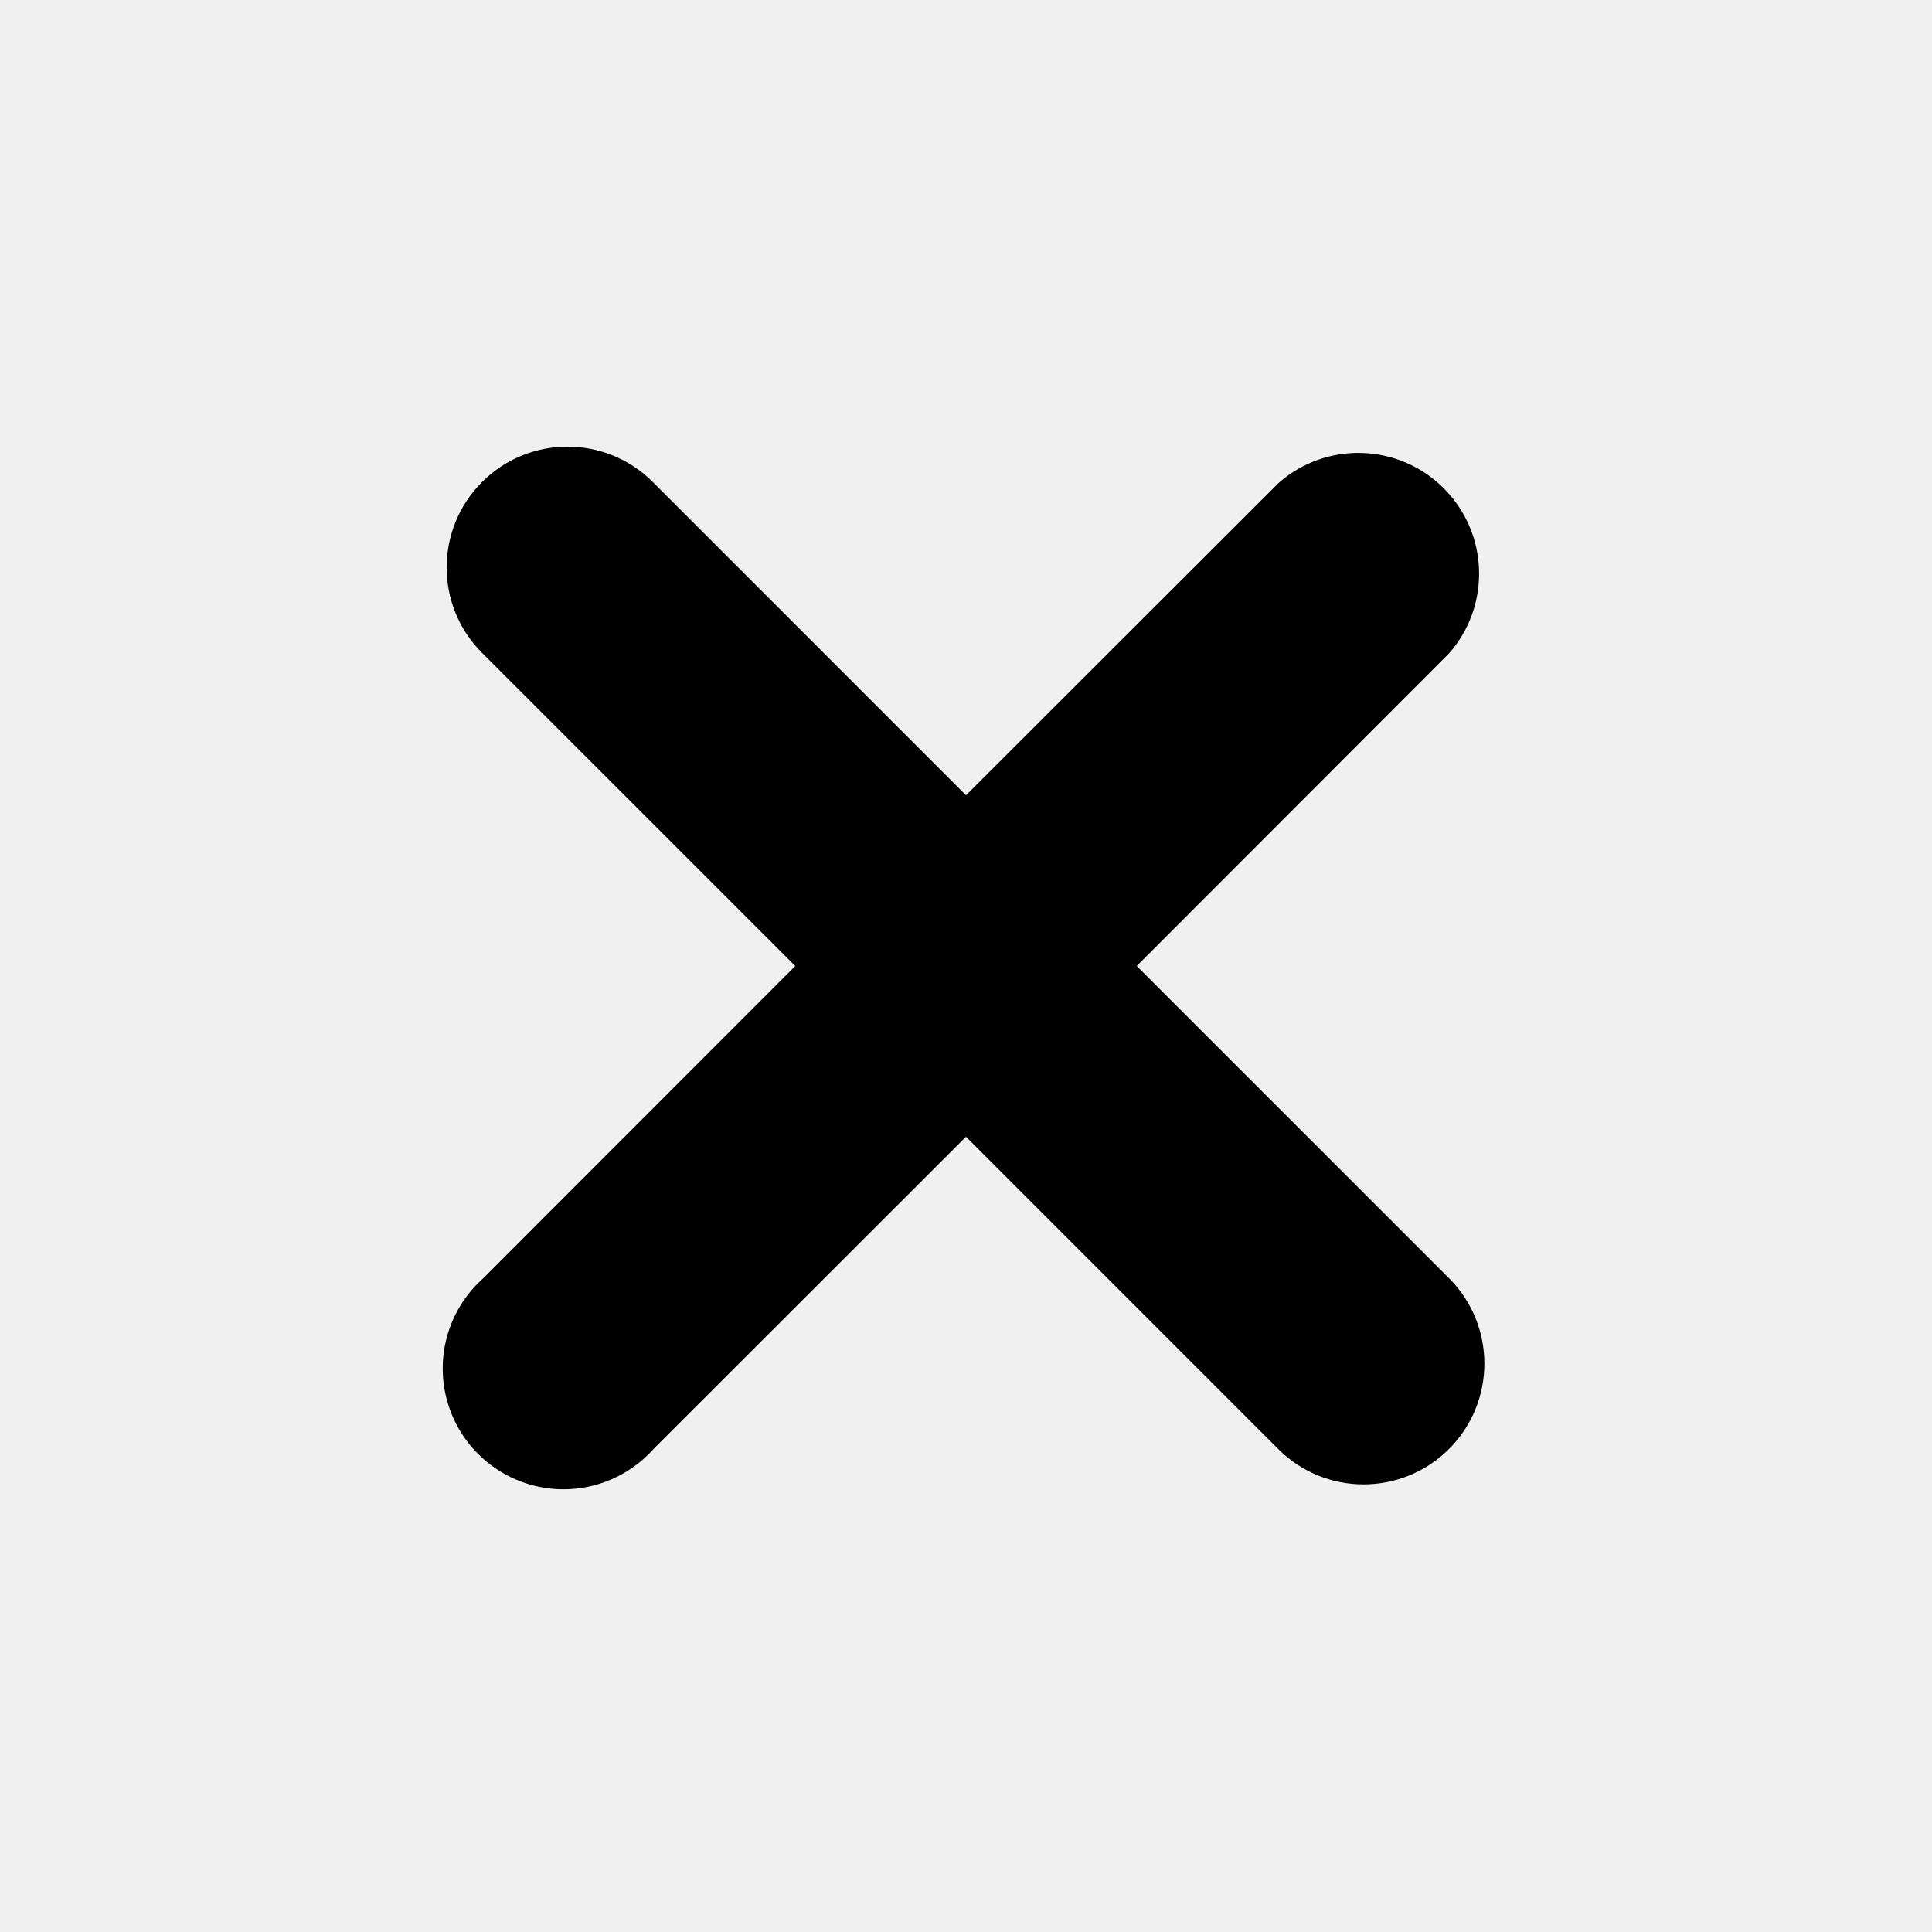
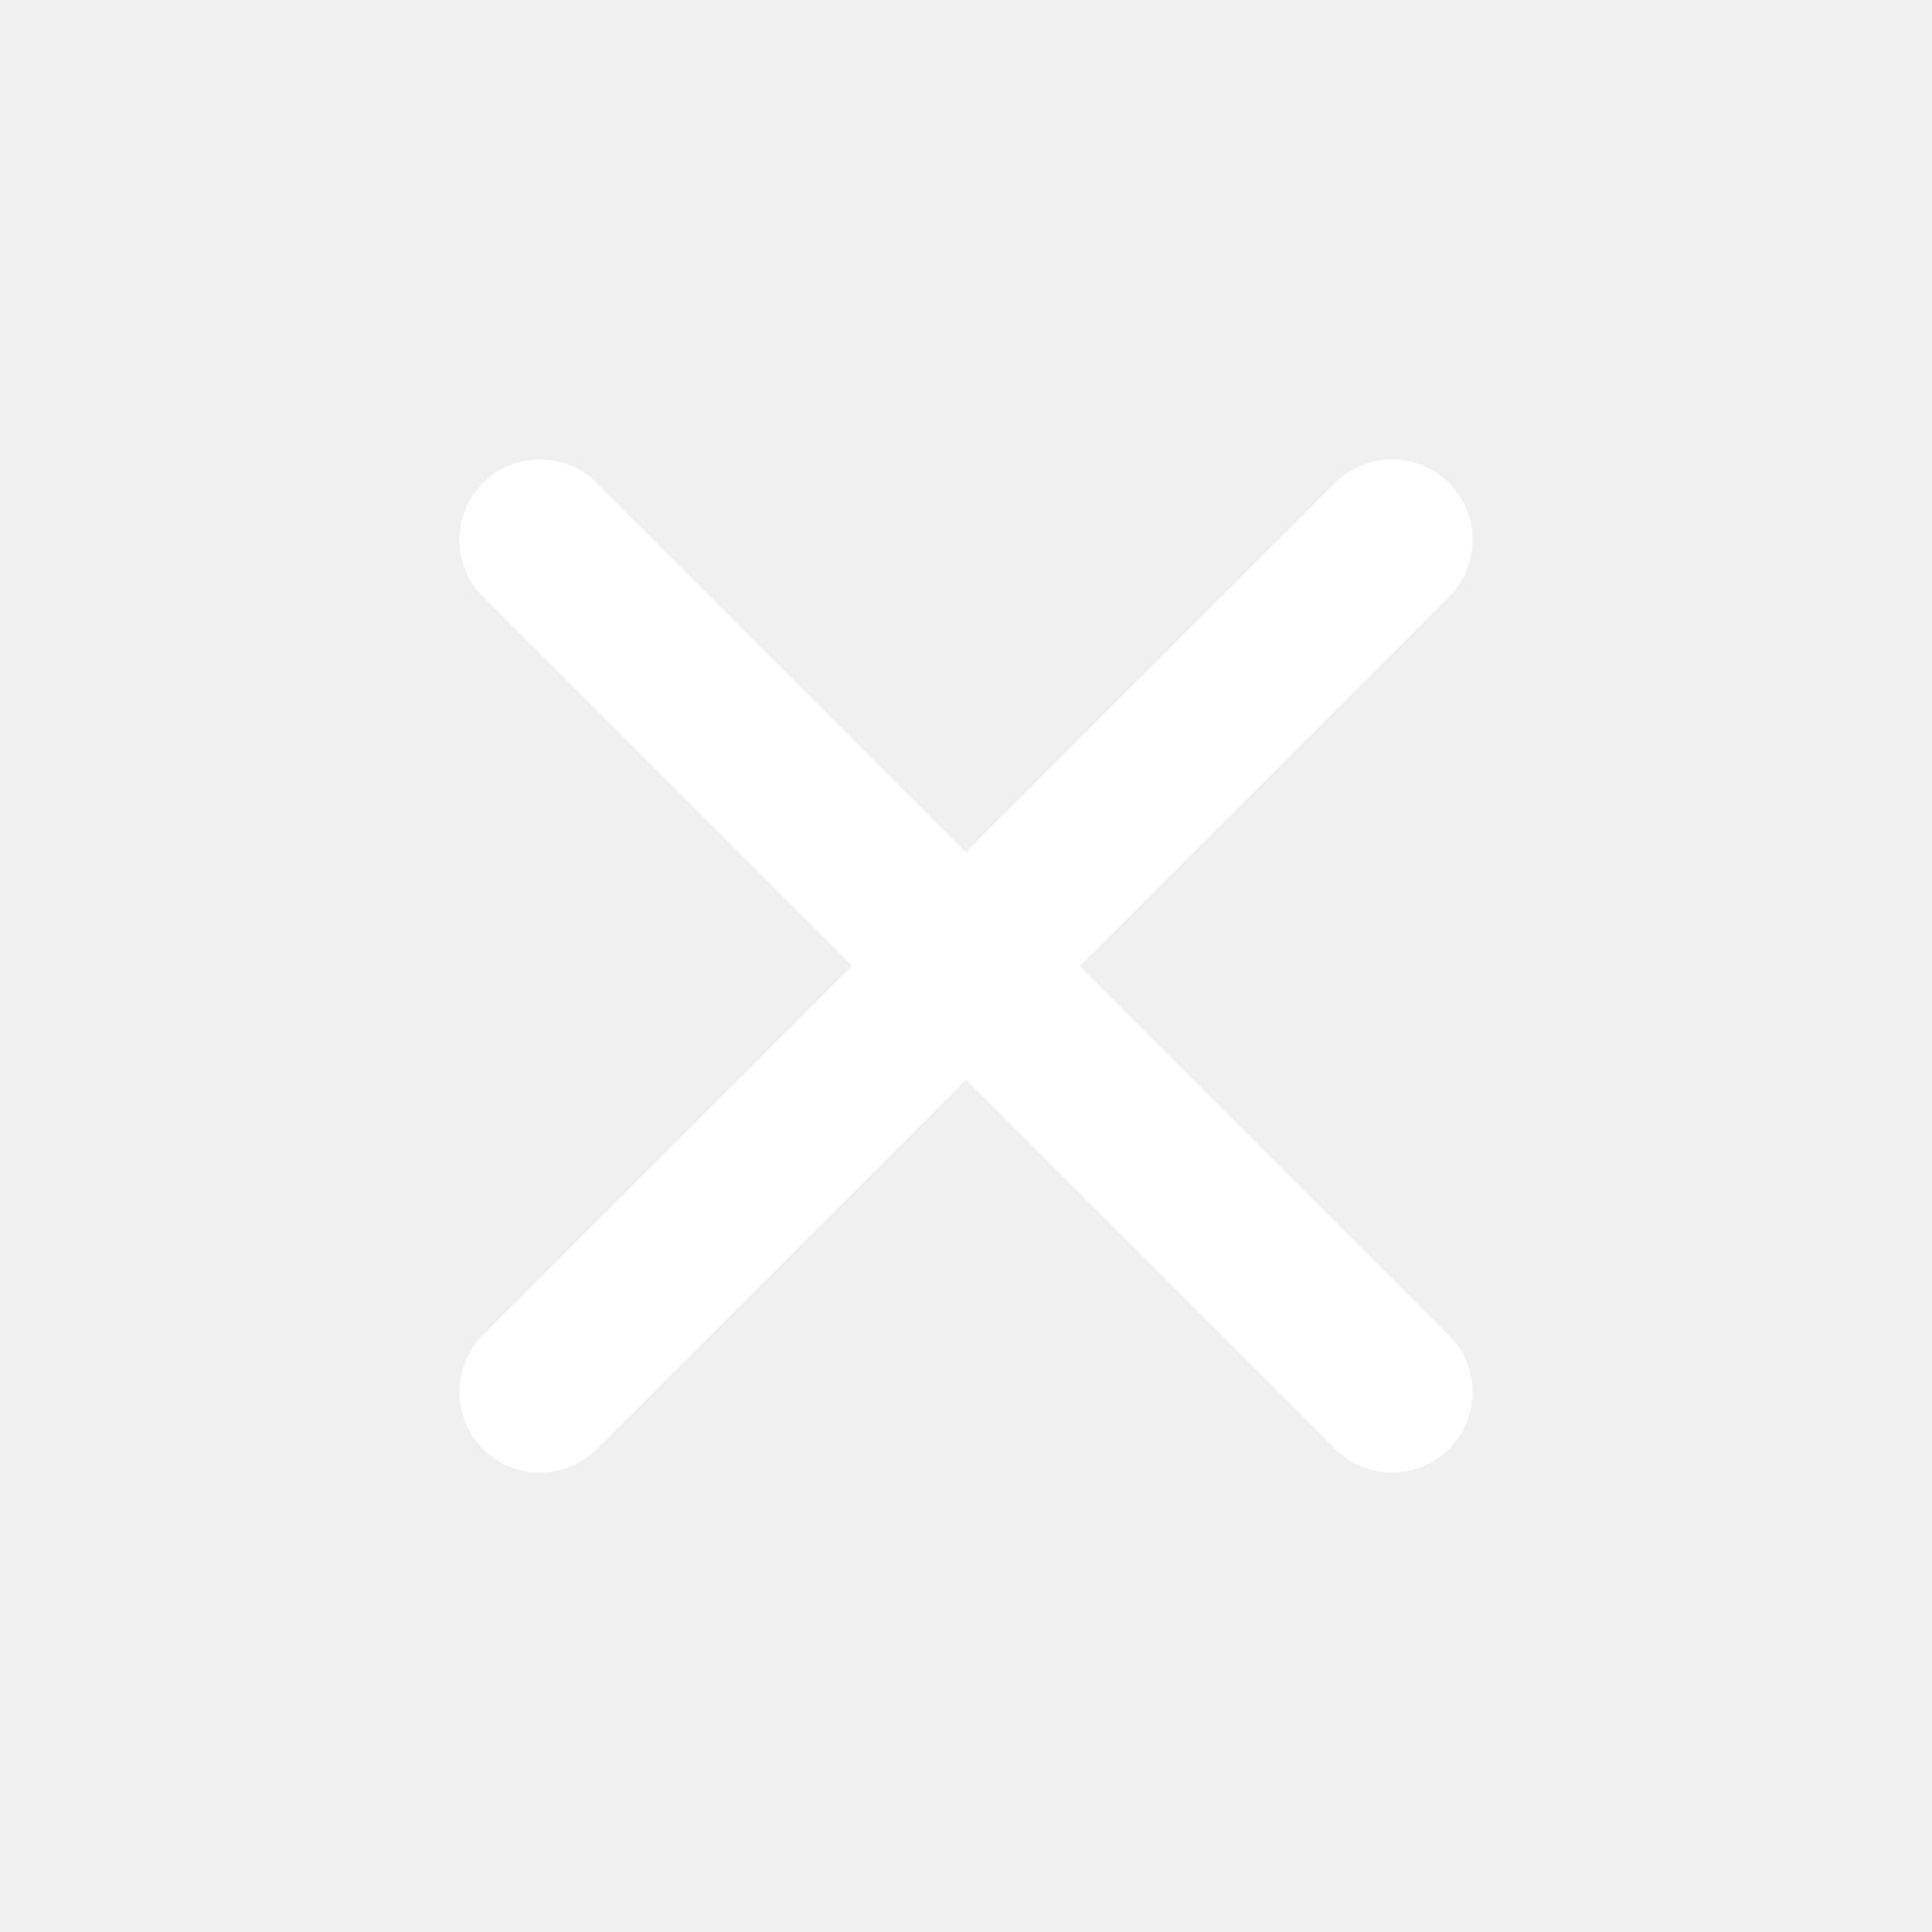
- <svg xmlns="http://www.w3.org/2000/svg" id="Bold" viewBox="0 0 24 24" width="512" height="512">
-   <path d="M14.121,12,18,8.117A1.5,1.5,0,0,0,15.883,6L12,9.879,8.11,5.988A1.5,1.5,0,1,0,5.988,8.11L9.879,12,6,15.882A1.5,1.5,0,1,0,8.118,18L12,14.121,15.878,18A1.5,1.5,0,0,0,18,15.878Z" />
+ <svg xmlns="http://www.w3.org/2000/svg" version="1.1" width="512" height="512" x="0" y="0" viewBox="0 0 24 24" style="enable-background:new 0 0 512 512" xml:space="preserve" class="">
+   <g>
+     <path d="M18 6a1 1 0 0 0-1.414 0L12 10.586 7.414 6A1 1 0 0 0 6 6a1 1 0 0 0 0 1.414L10.586 12 6 16.586A1 1 0 0 0 6 18a1 1 0 0 0 1.414 0L12 13.414 16.586 18A1 1 0 0 0 18 18a1 1 0 0 0 0-1.414L13.414 12 18 7.414A1 1 0 0 0 18 6Z" fill="#ffffff" opacity="1" data-original="#000000" class="" />
+   </g>
</svg>
